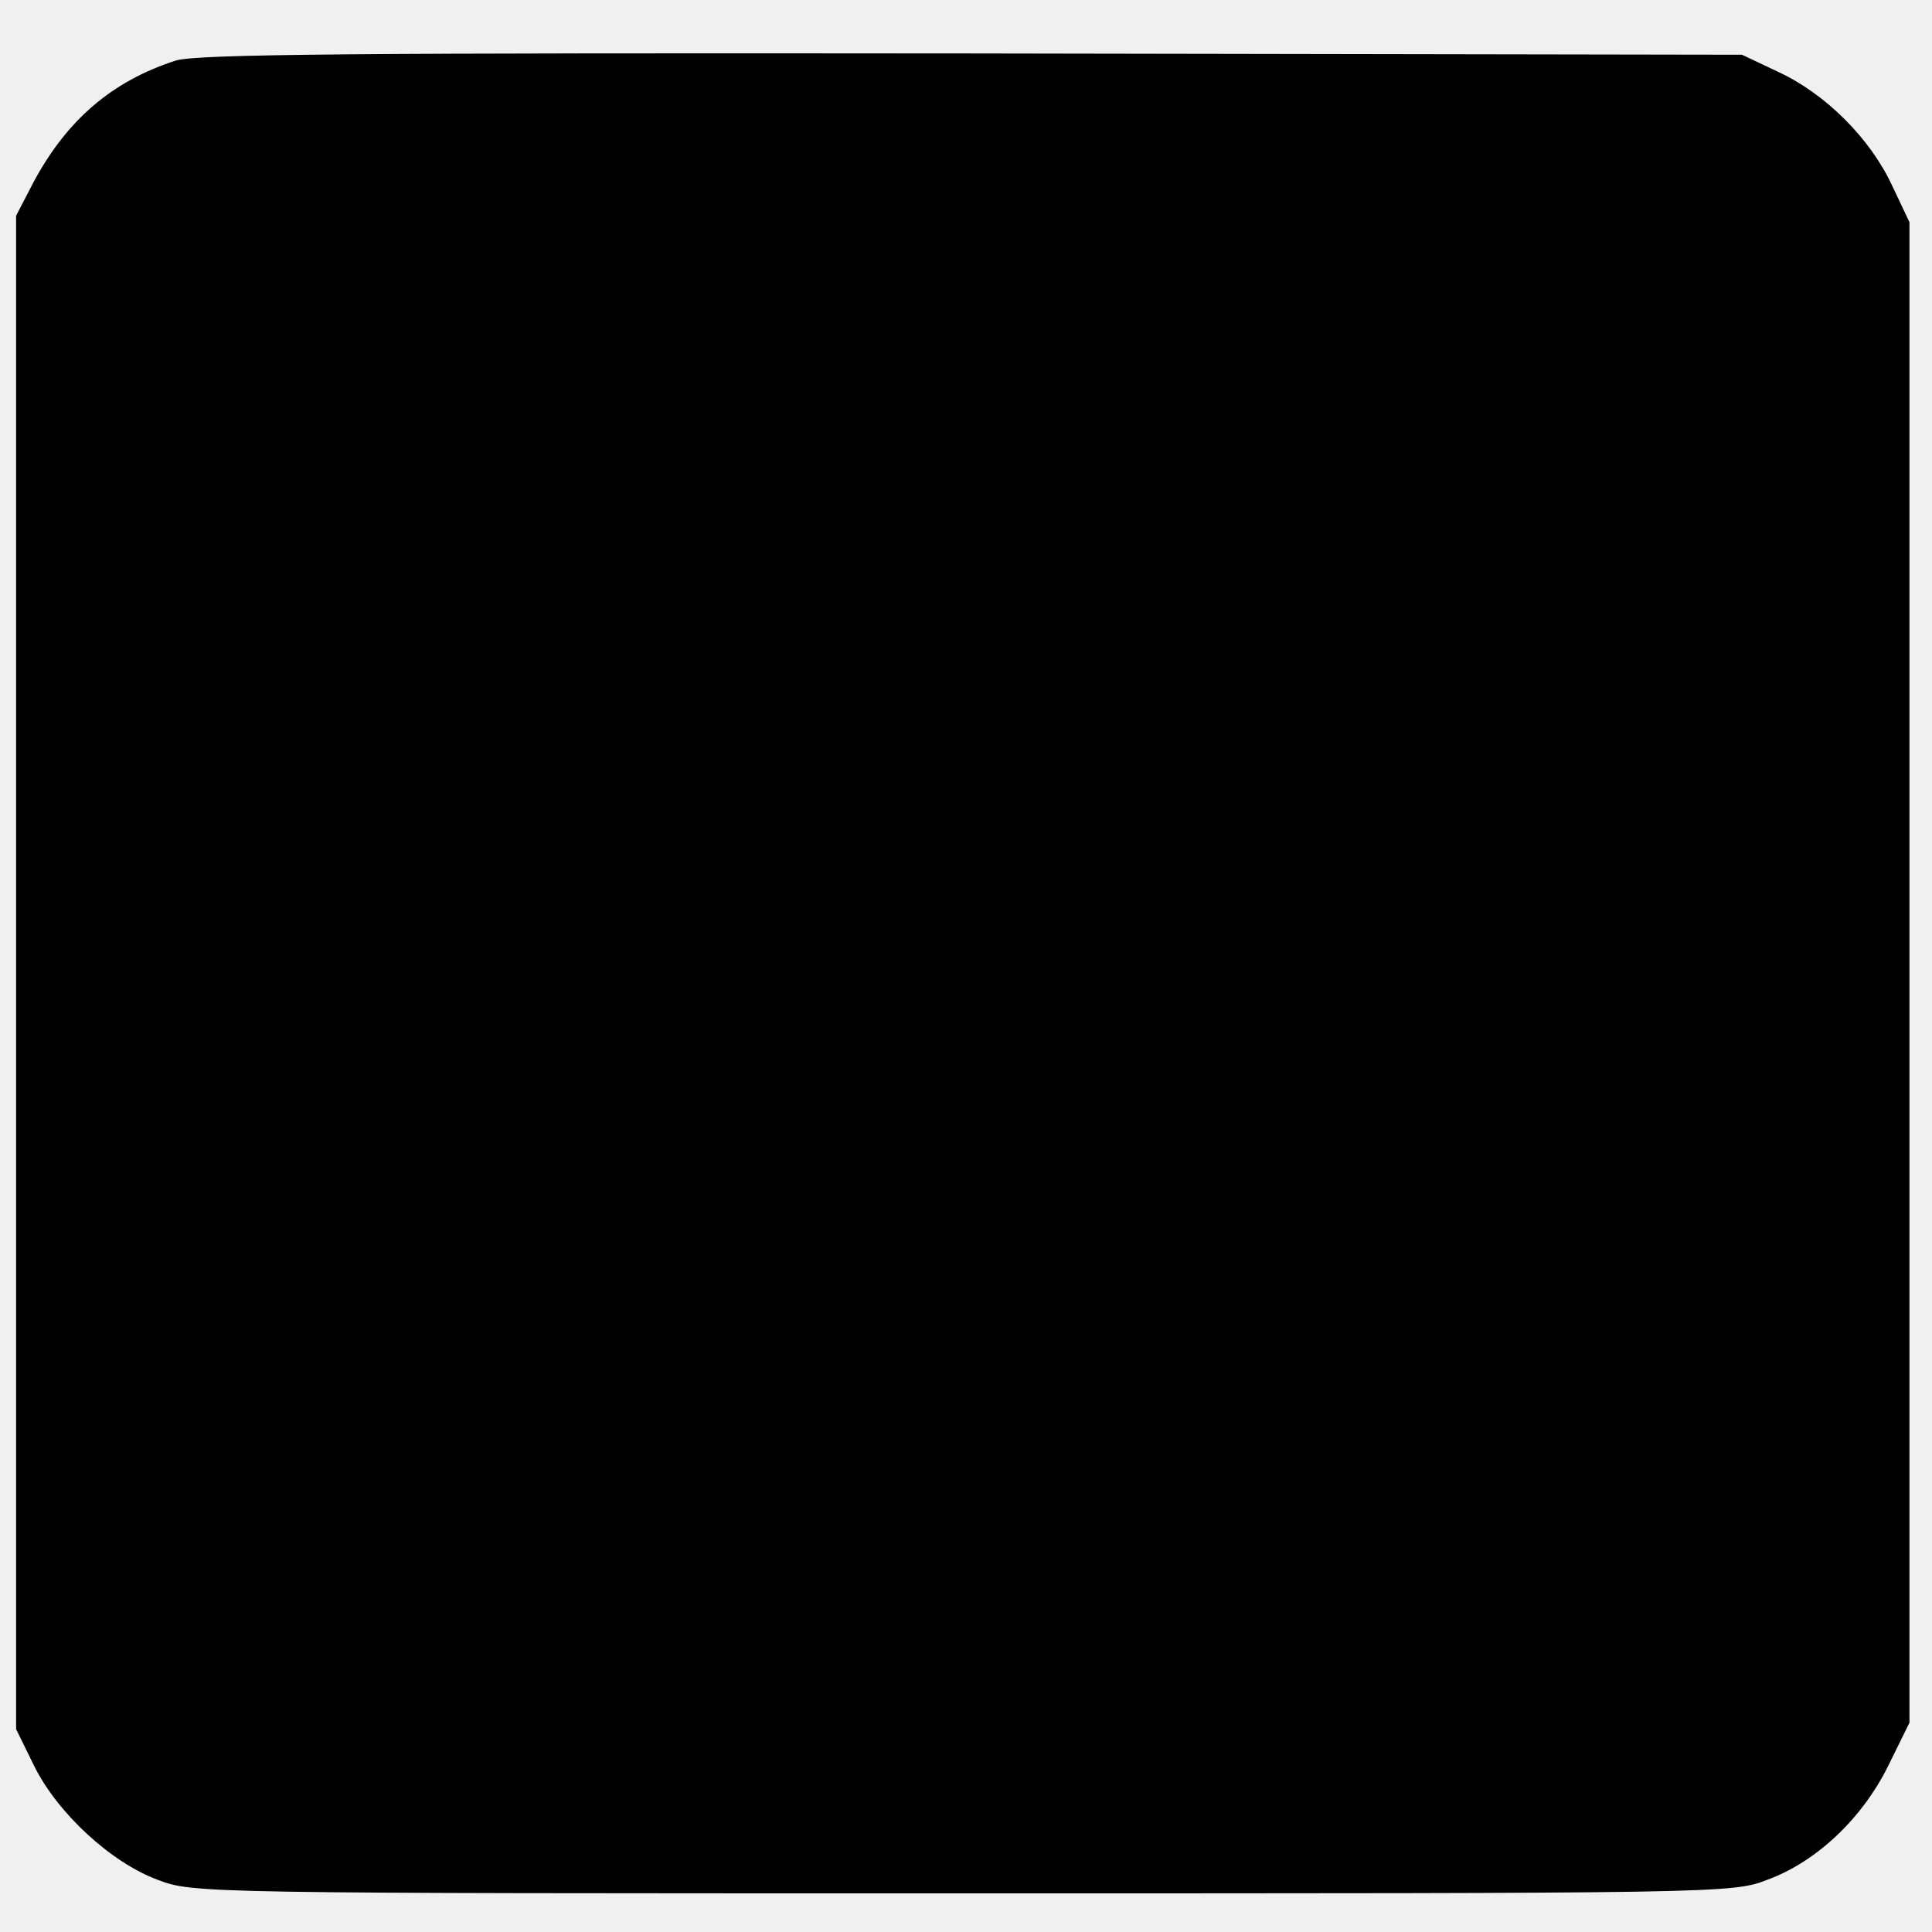
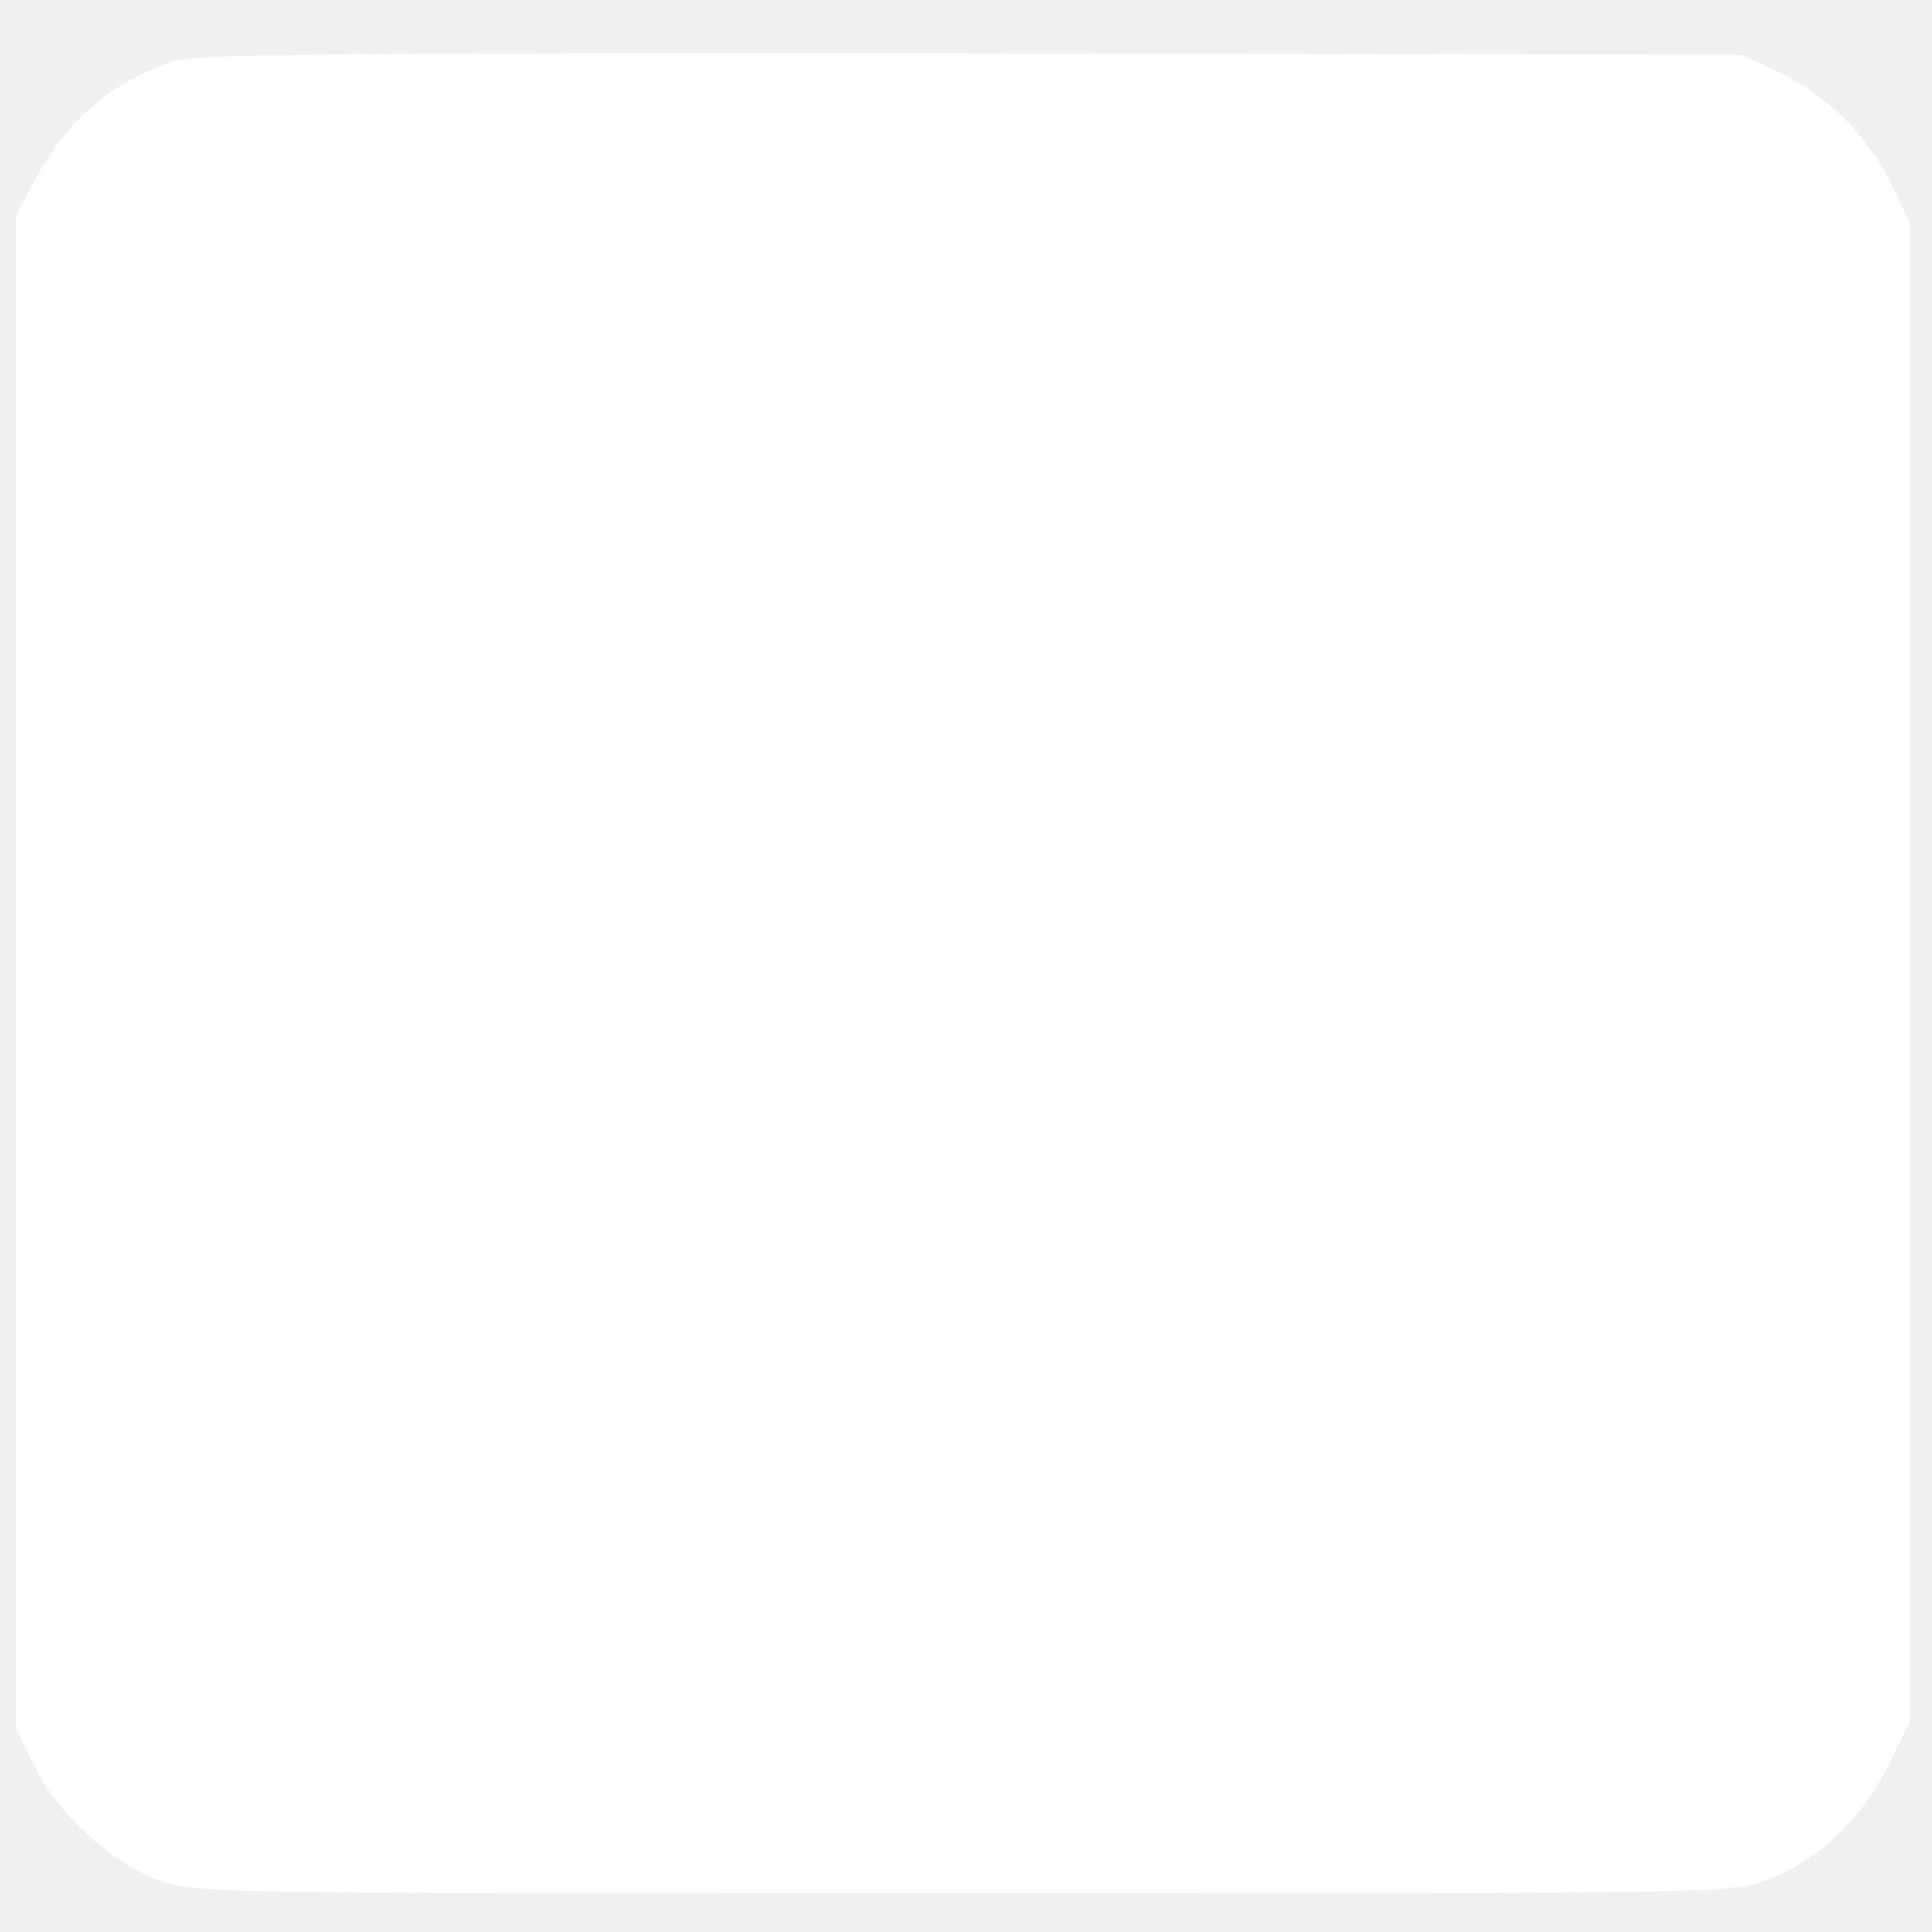
<svg xmlns="http://www.w3.org/2000/svg" version="1.0" width="300pt" height="300pt" viewBox="0 0 300 300" preserveAspectRatio="xMidYMid meet">
-   <g transform="translate(0,300) scale(0.1,-0.1)" fill="#000000" stroke="none">
+   <g transform="translate(0,300) scale(0.1,-0.1)" fill="#ffffff" stroke="none">
    <path d="M273 2906 c-99 -32 -169 -92 -221 -189 l-27 -52 0 -1175 0 -1175 28 -57 c36 -73 119 -150 192 -177 55 -21 67 -21 1250 -21 1180 0 1195 0 1249 21 77 28 148 96 188 177 l33 67 0 1165 0 1165 -27 57 c-34 73 -103 142 -176 176 l-57 27 -1195 2 c-968 1 -1203 -1 -1237 -11z" />
  </g>
</svg>
